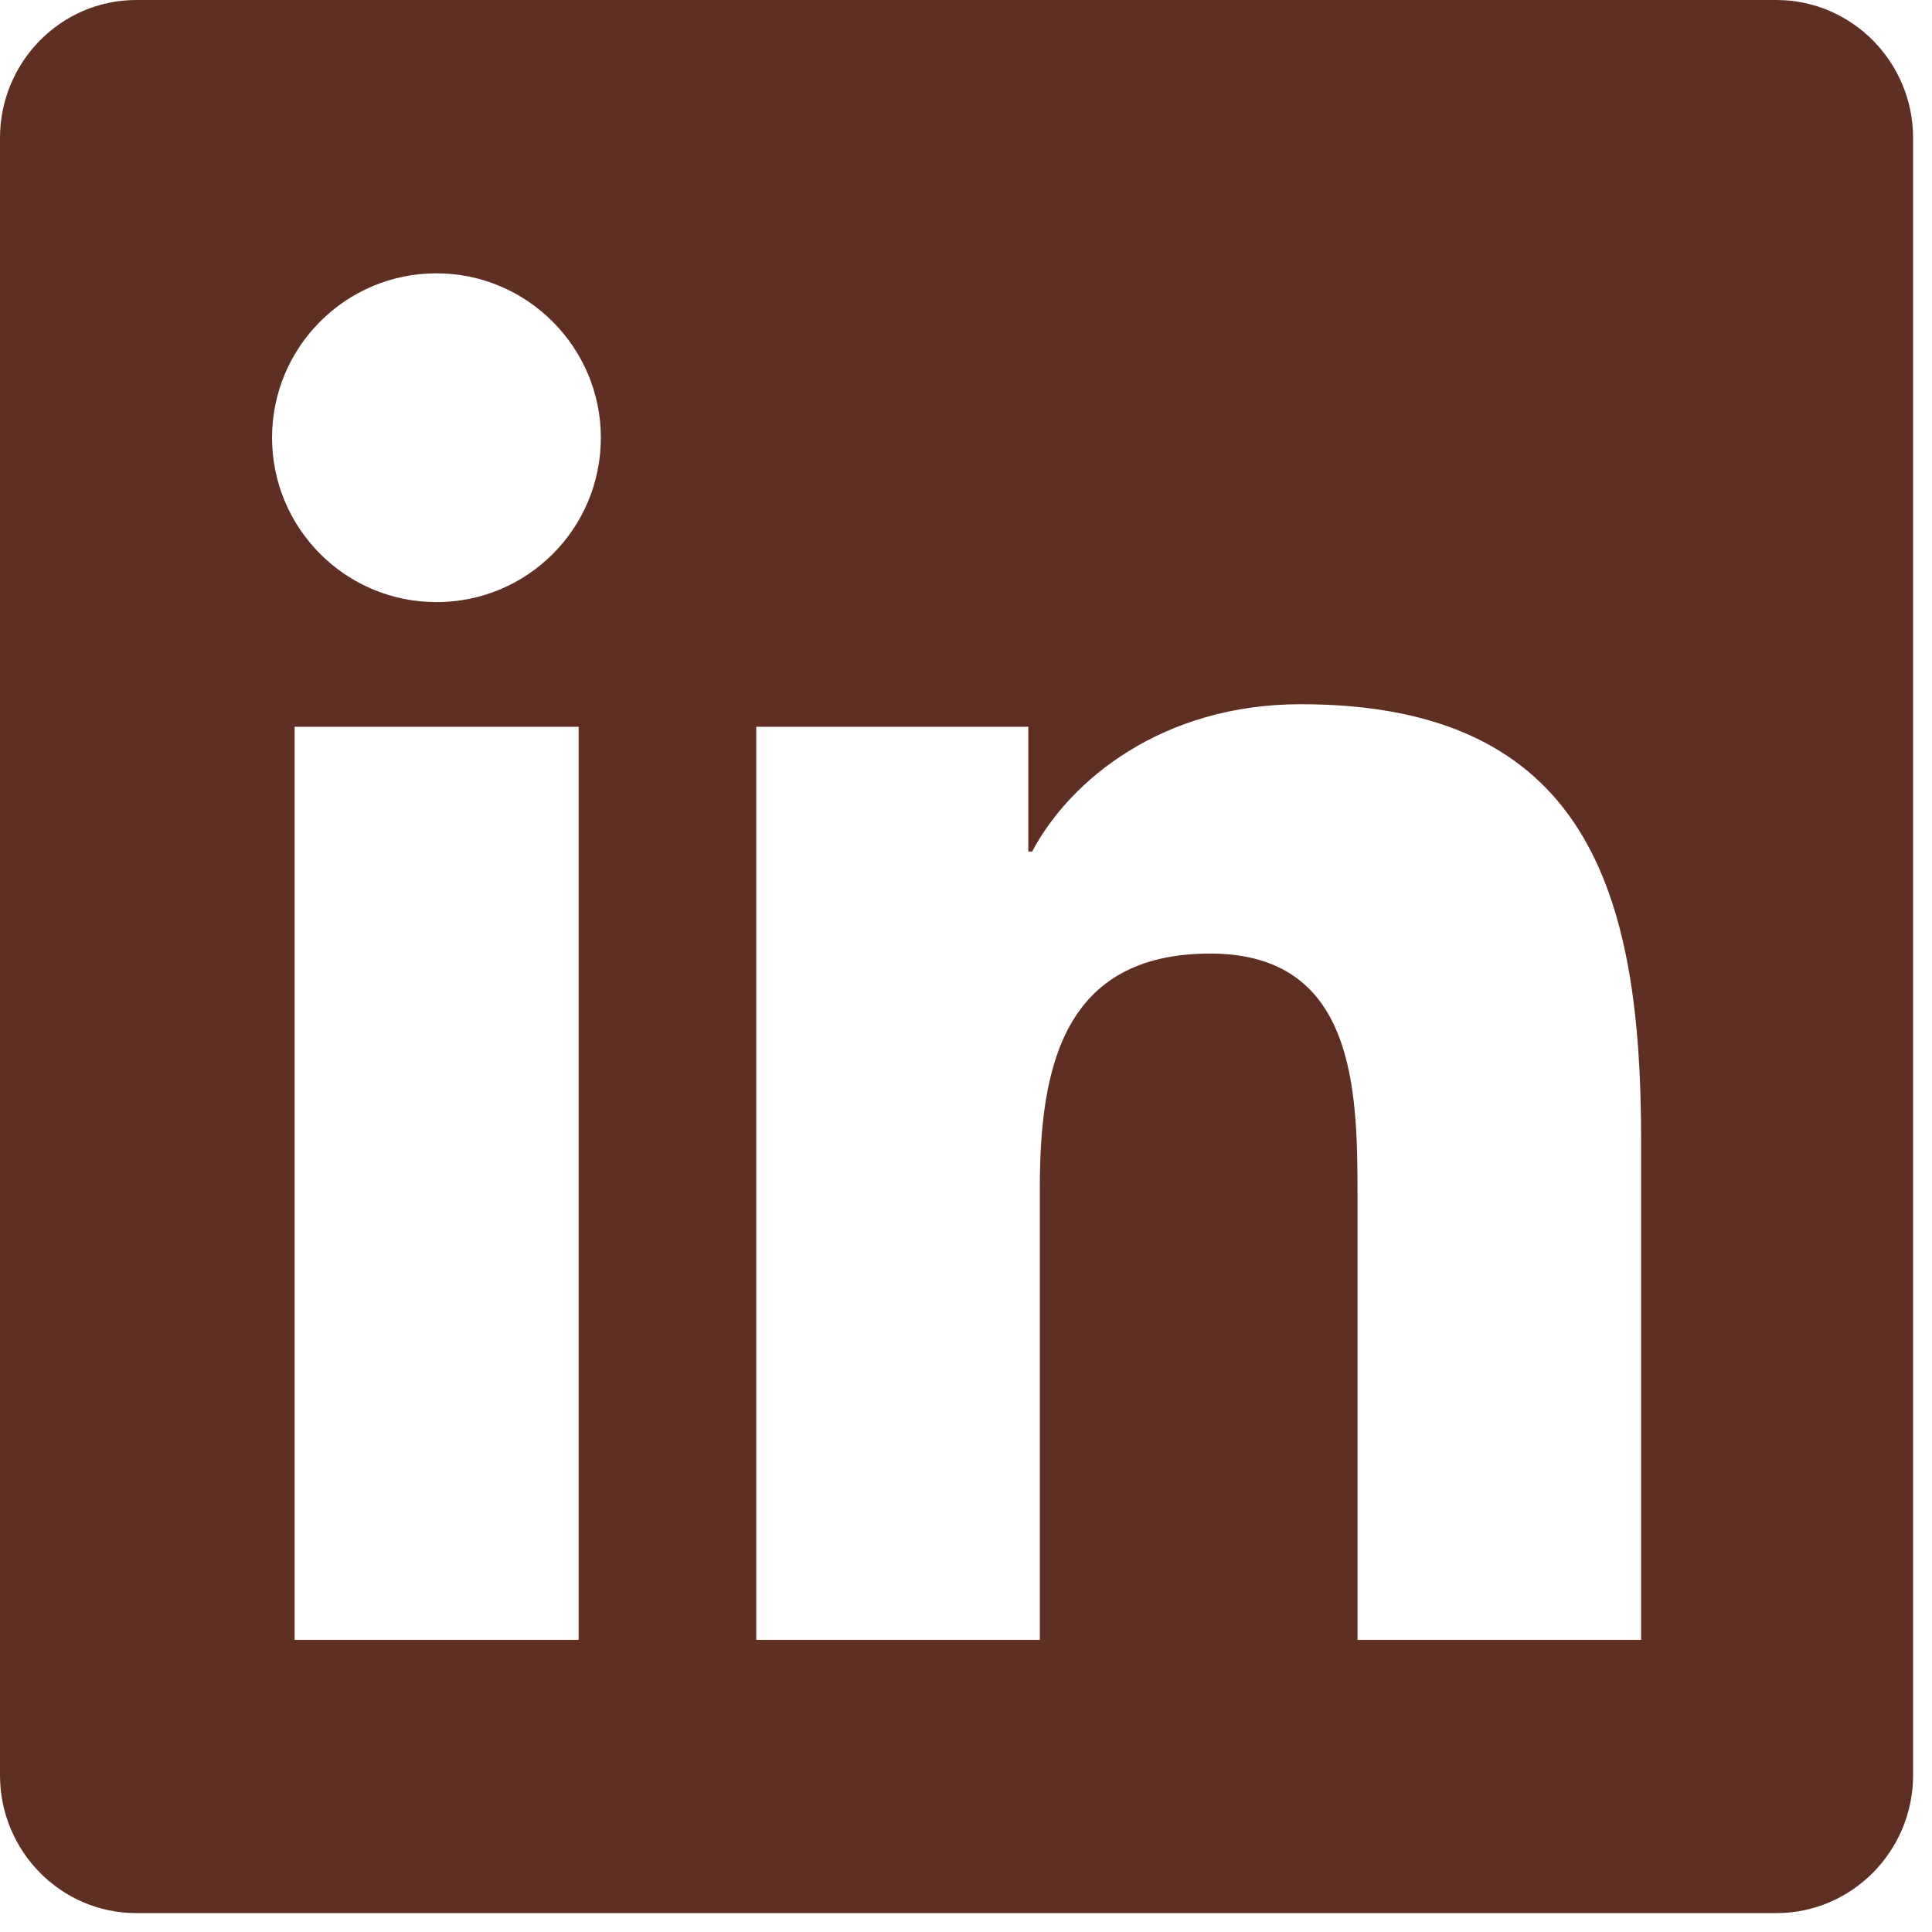
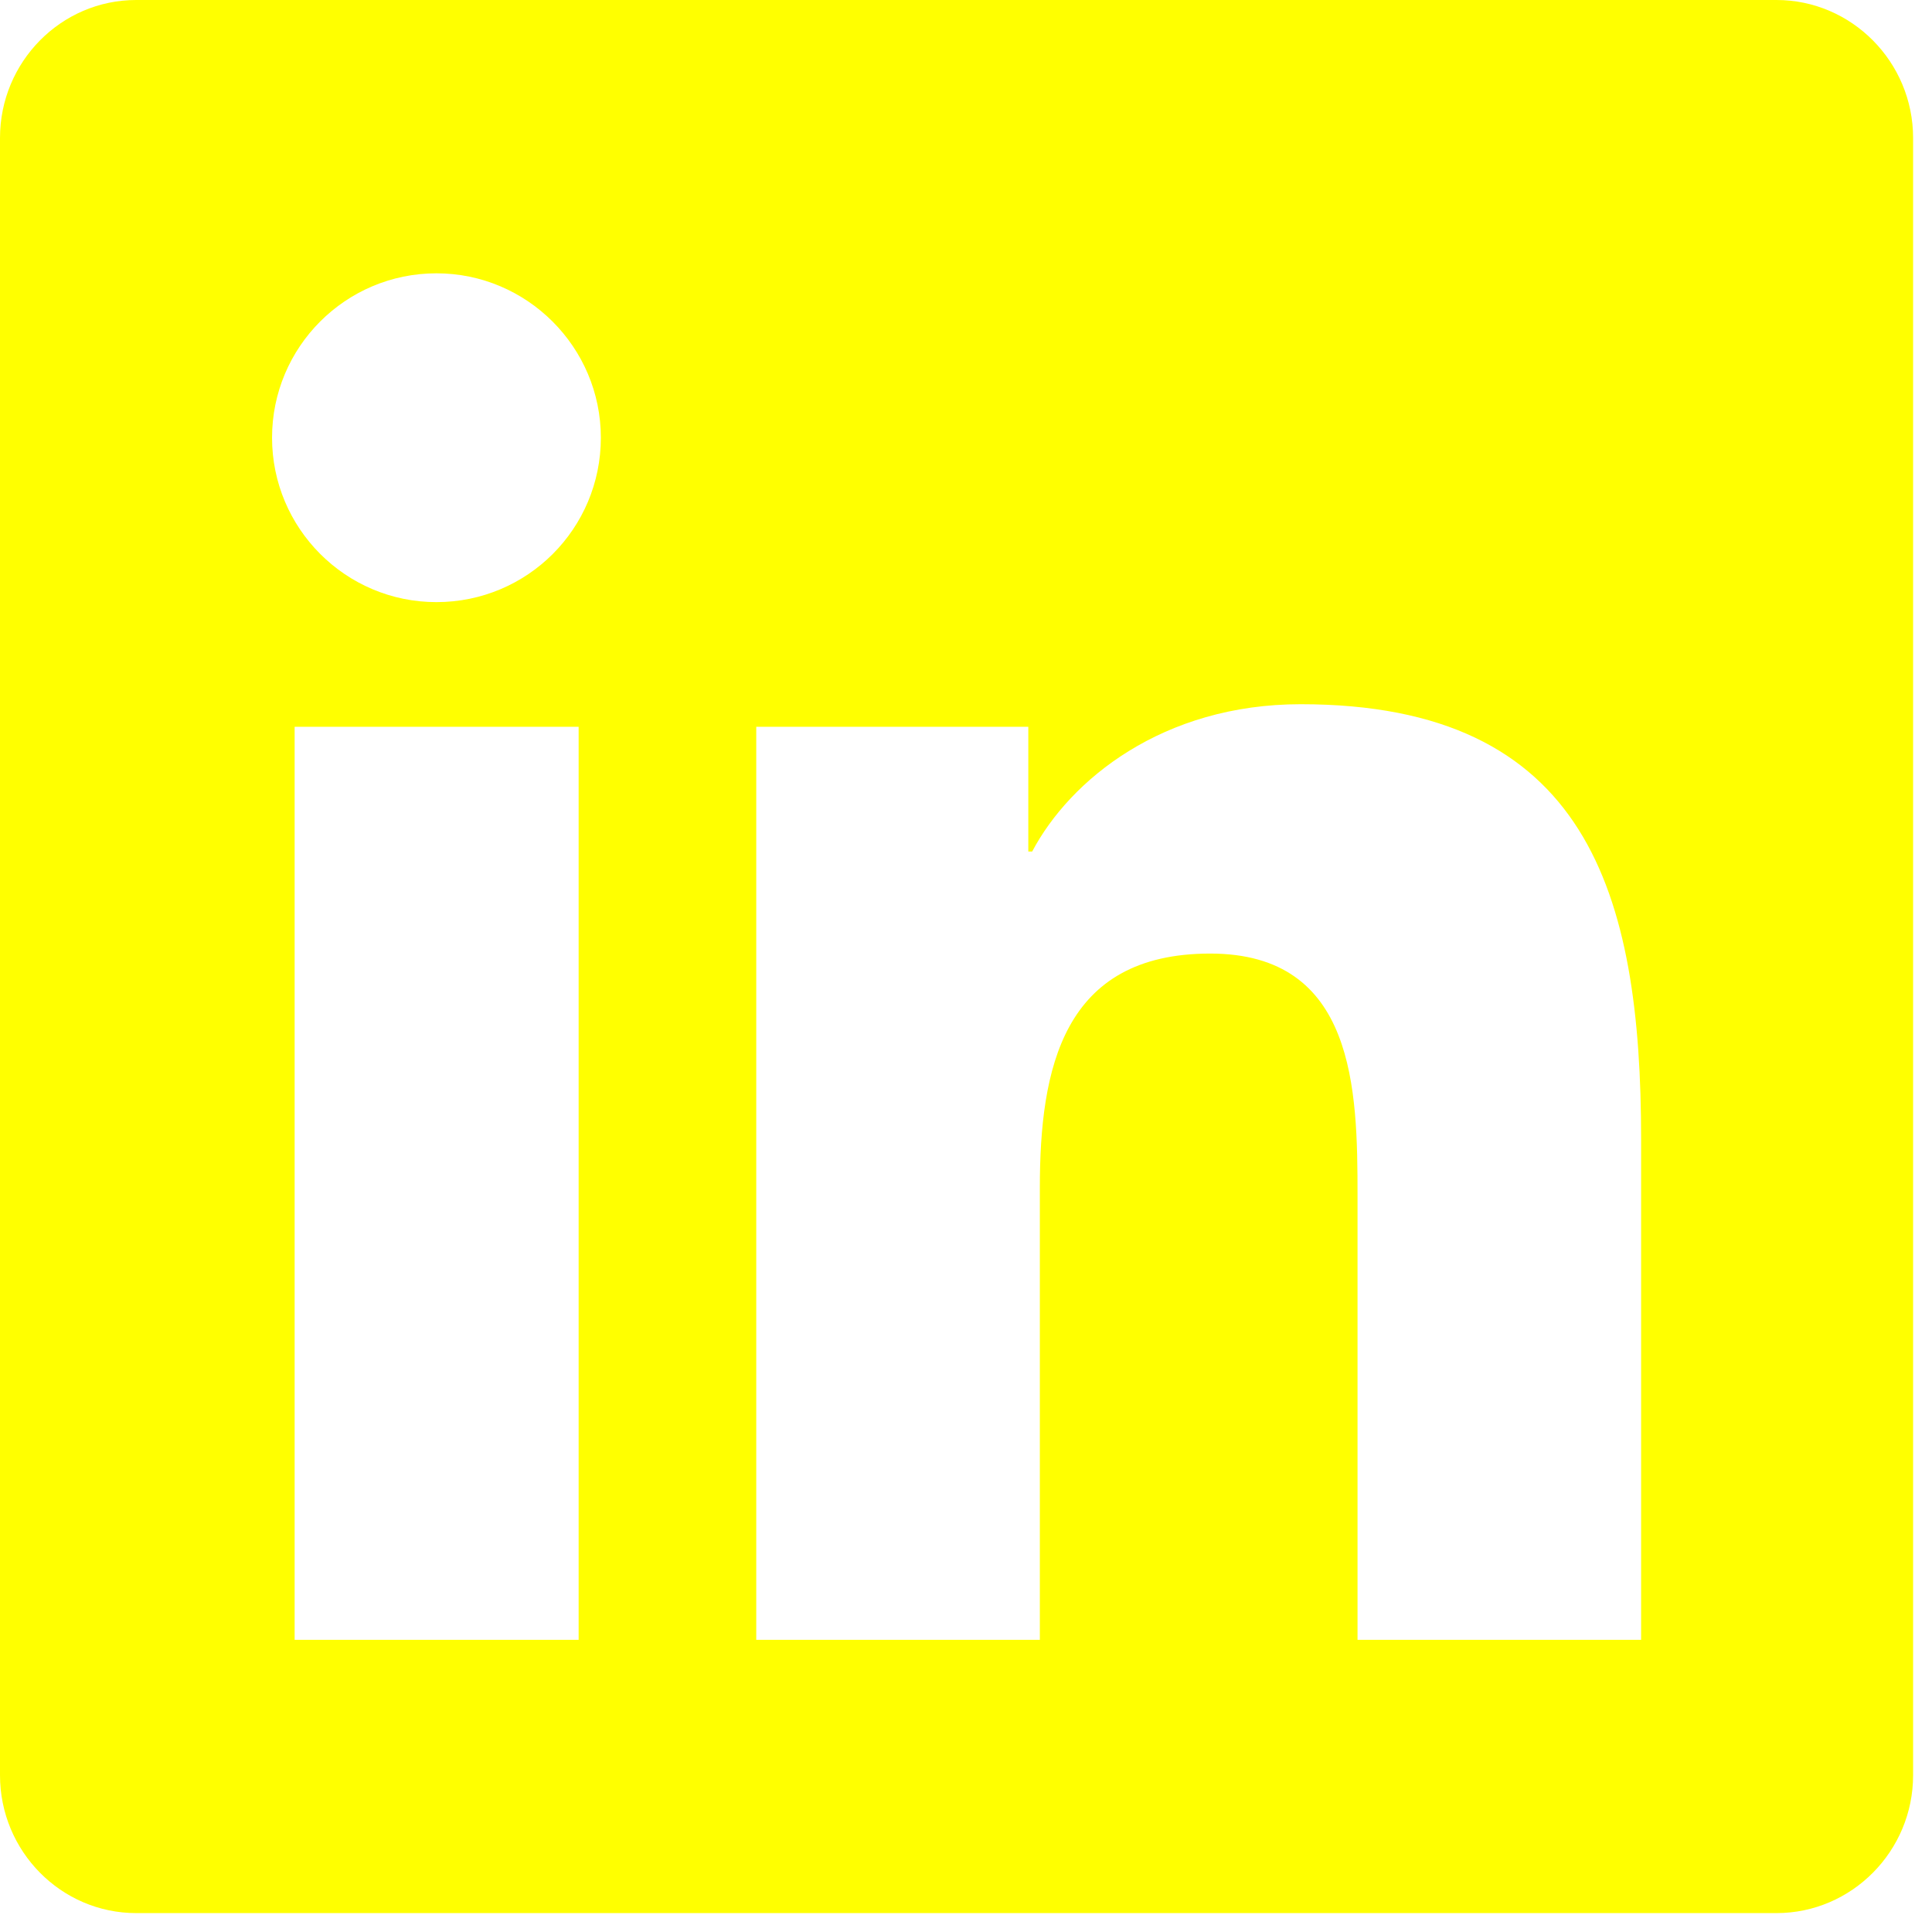
<svg xmlns="http://www.w3.org/2000/svg" width="32" height="32" viewBox="0 0 32 32" fill="none">
-   <path d="M29.424 0H2.256C1.011 0 0 1.026 0 2.285V29.403C0 30.662 1.011 31.687 2.256 31.687H29.424C30.669 31.687 31.687 30.662 31.687 29.403V2.285C31.687 1.026 30.669 0 29.424 0ZM9.577 27.161H4.88V12.038H9.584V27.161H9.577ZM7.229 9.973C5.722 9.973 4.506 8.749 4.506 7.25C4.506 5.75 5.722 4.527 7.229 4.527C8.728 4.527 9.952 5.75 9.952 7.25C9.952 8.756 8.735 9.973 7.229 9.973V9.973ZM27.182 27.161H22.485V19.805C22.485 18.05 22.45 15.794 20.045 15.794C17.598 15.794 17.223 17.704 17.223 19.677V27.161H12.526V12.038H17.032V14.104H17.096C17.725 12.915 19.26 11.664 21.544 11.664C26.298 11.664 27.182 14.797 27.182 18.871V27.161V27.161Z" fill="#5e2f22" />
+   <path d="M29.424 0H2.256C1.011 0 0 1.026 0 2.285V29.403C0 30.662 1.011 31.687 2.256 31.687H29.424C30.669 31.687 31.687 30.662 31.687 29.403V2.285C31.687 1.026 30.669 0 29.424 0ZM9.577 27.161H4.88V12.038H9.584V27.161H9.577ZM7.229 9.973C5.722 9.973 4.506 8.749 4.506 7.25C4.506 5.75 5.722 4.527 7.229 4.527C8.728 4.527 9.952 5.75 9.952 7.25C9.952 8.756 8.735 9.973 7.229 9.973V9.973ZM27.182 27.161H22.485V19.805C22.485 18.05 22.45 15.794 20.045 15.794C17.598 15.794 17.223 17.704 17.223 19.677V27.161H12.526V12.038H17.032V14.104H17.096C17.725 12.915 19.26 11.664 21.544 11.664C26.298 11.664 27.182 14.797 27.182 18.871V27.161V27.161Z" fill="#ffff00" />
</svg>
